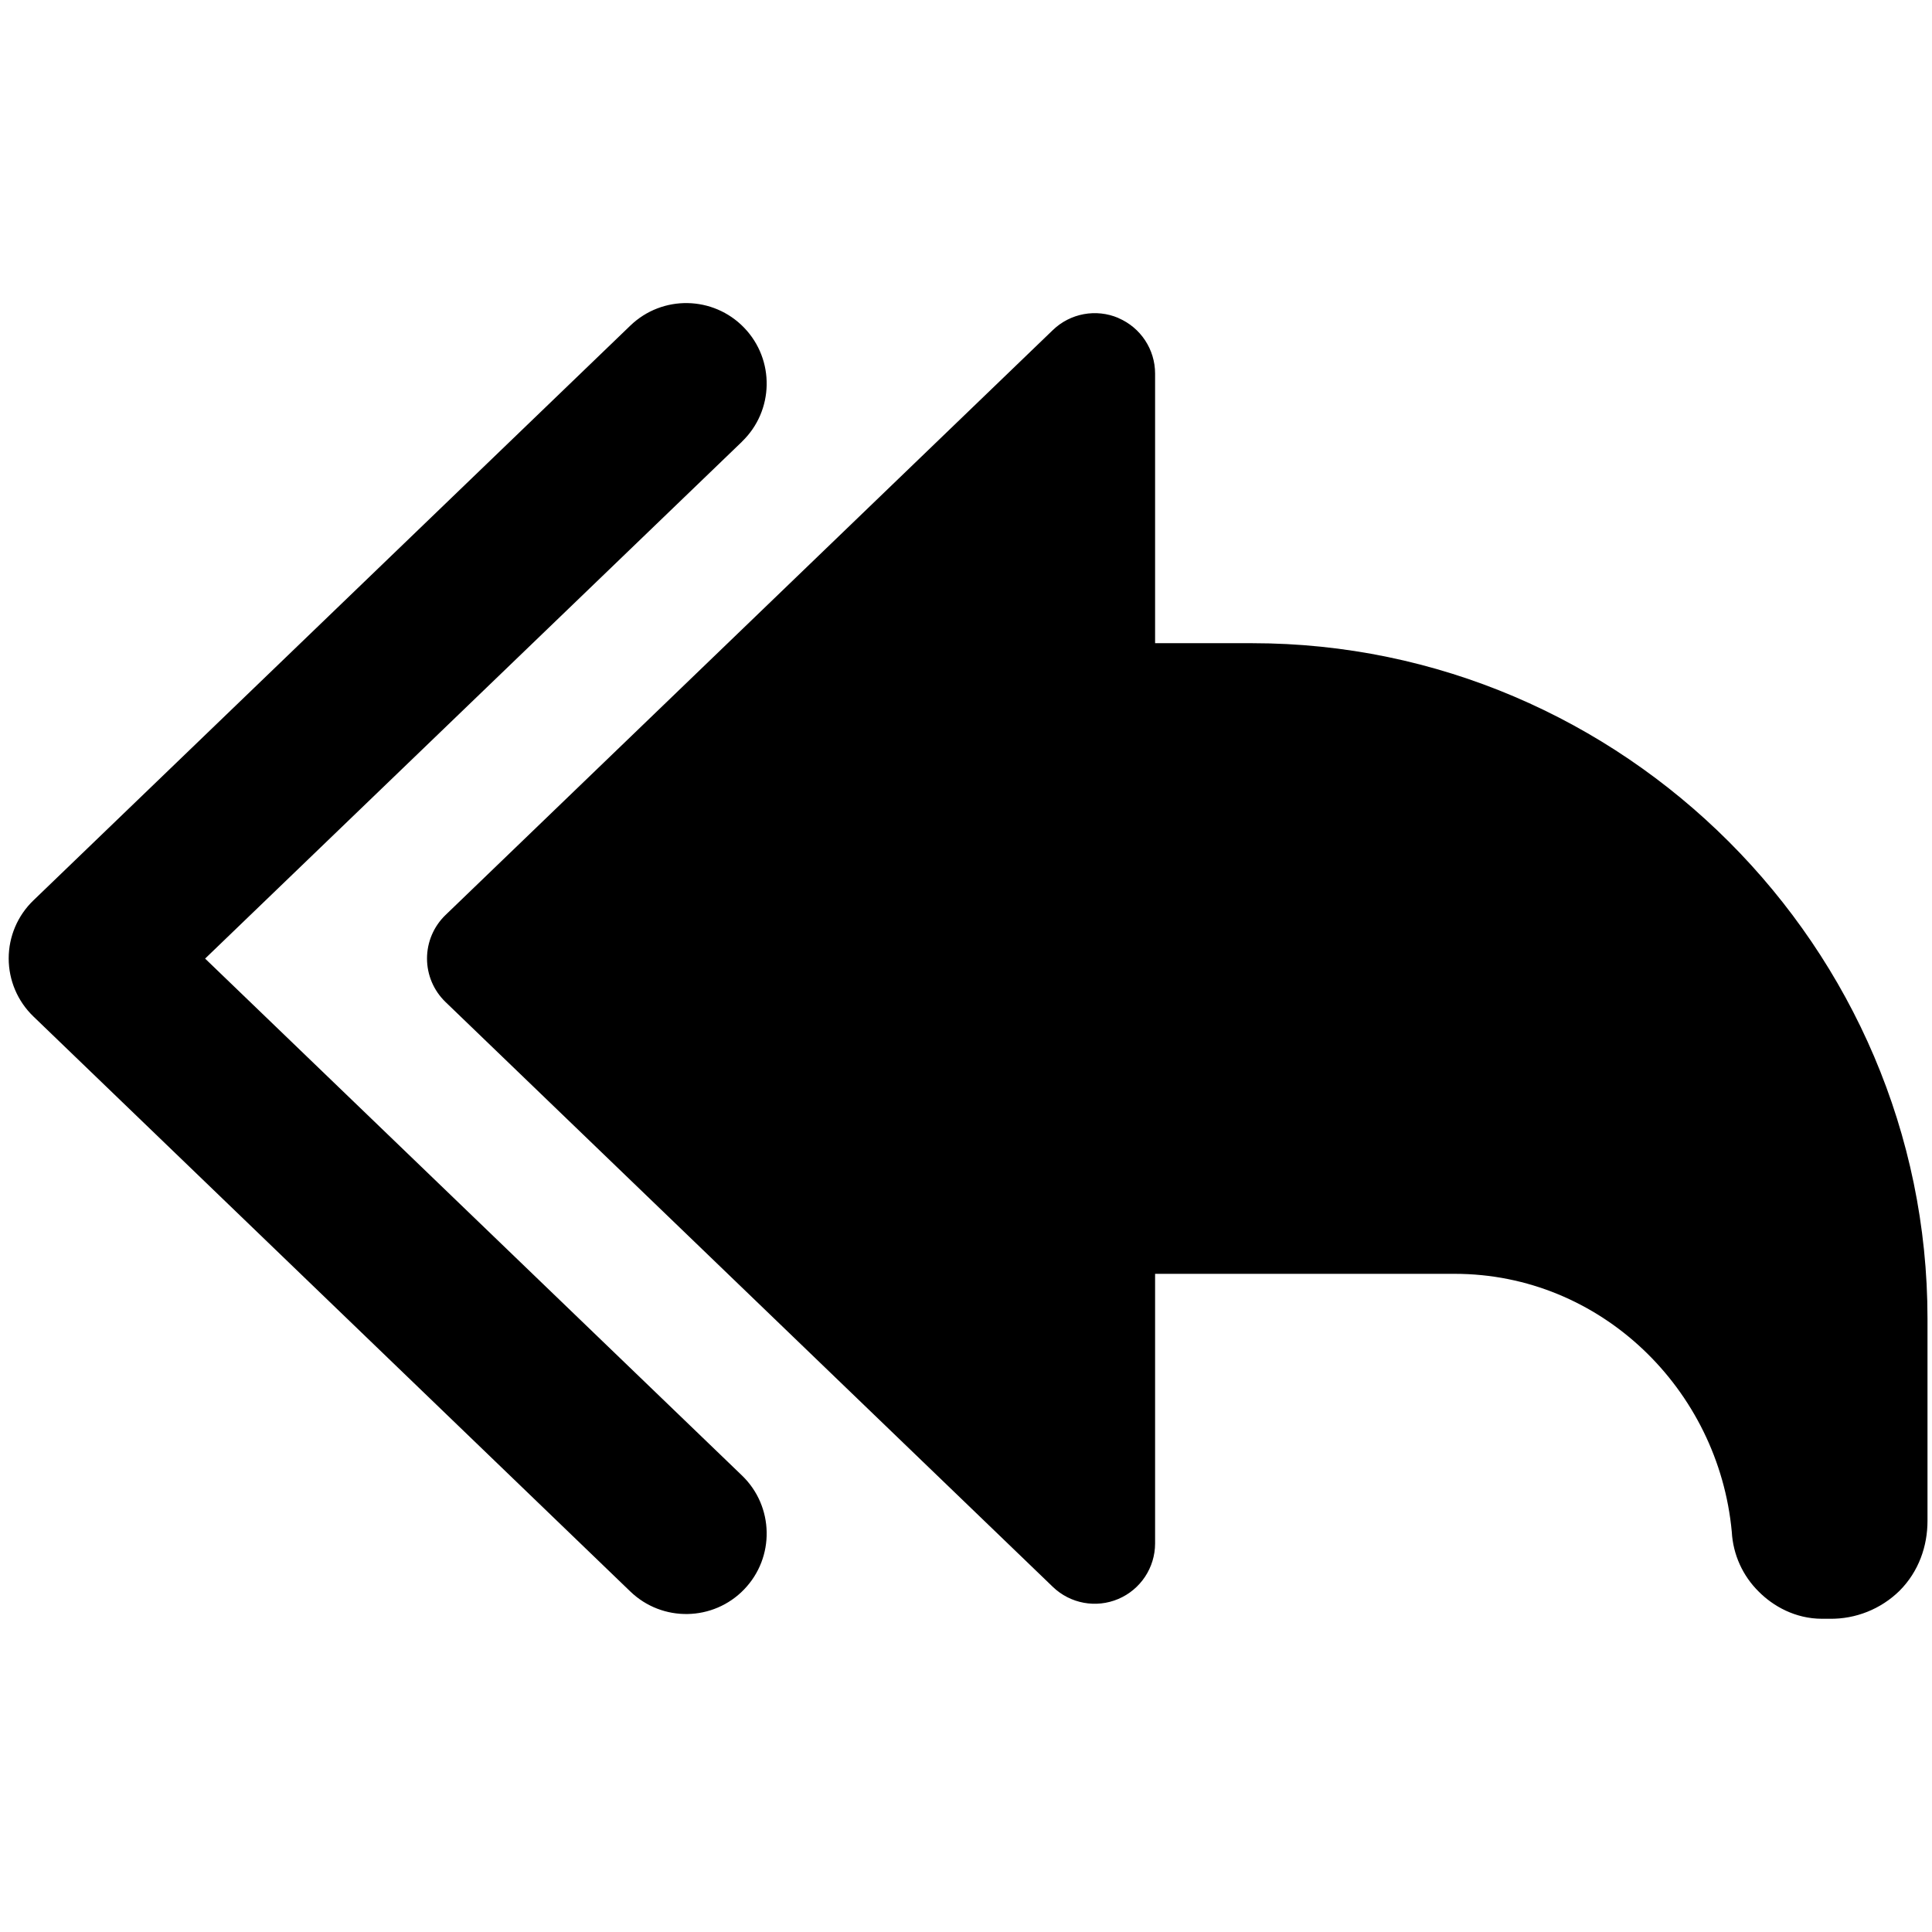
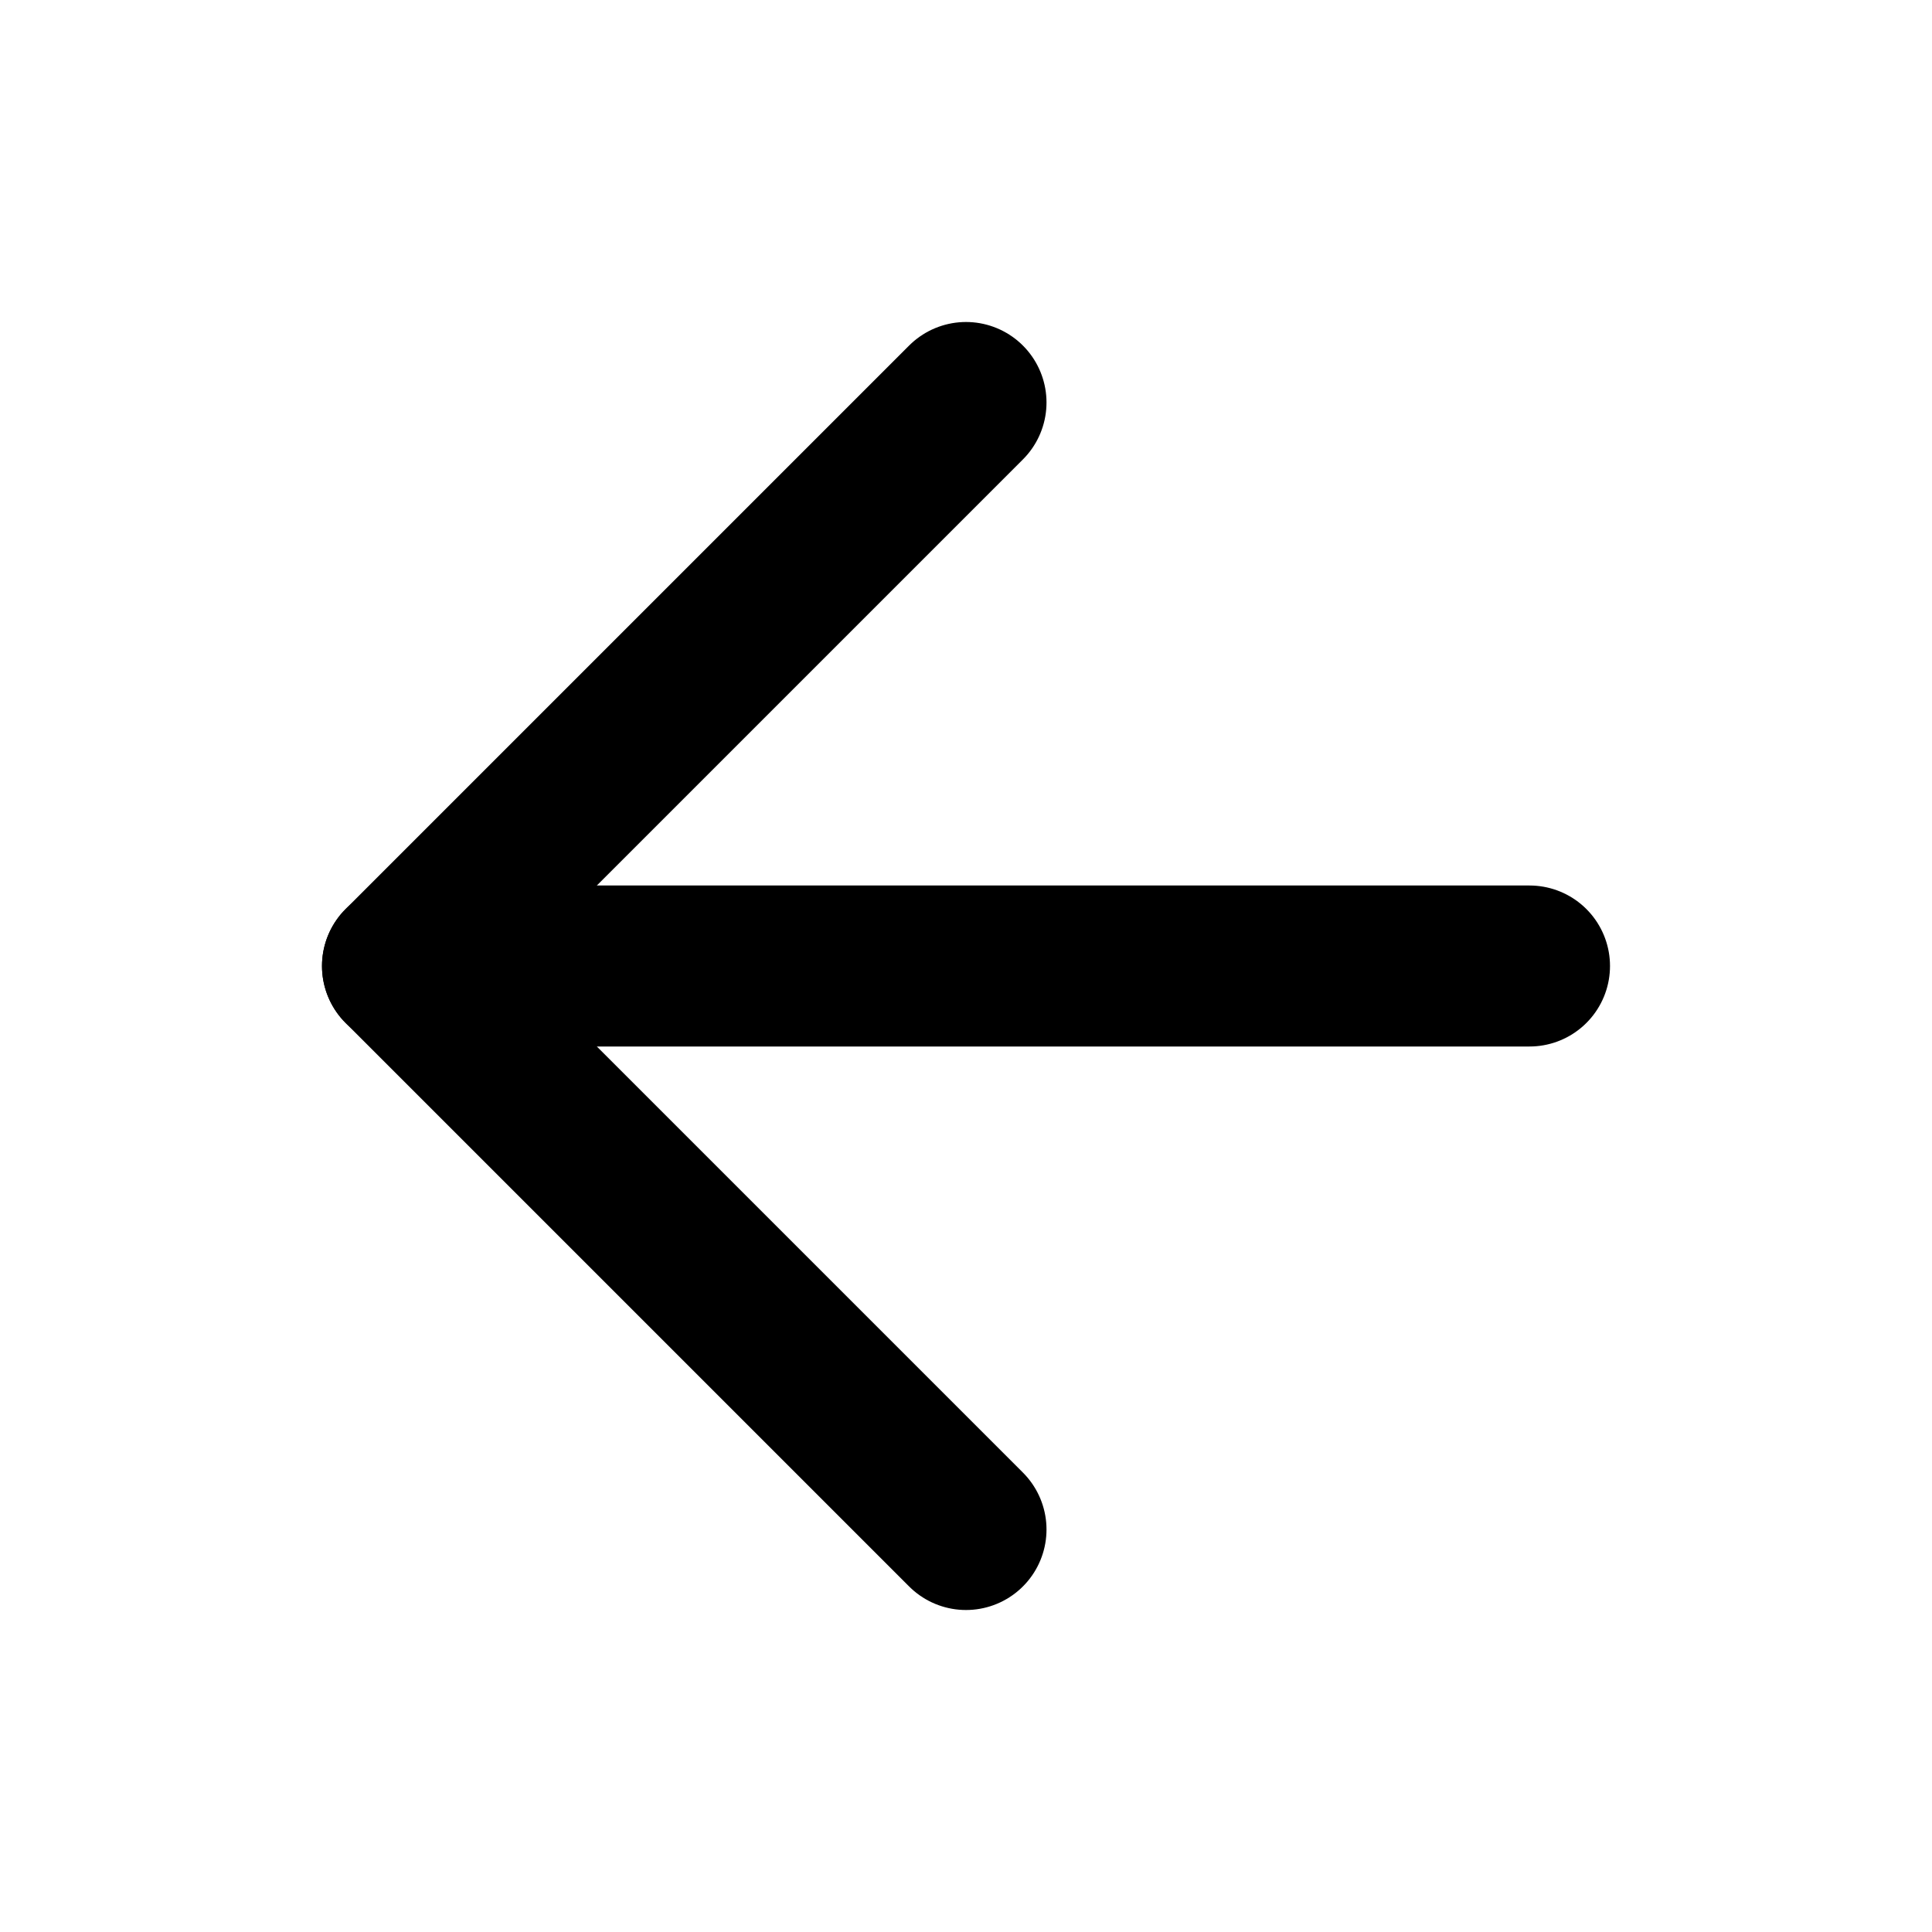
- <svg xmlns="http://www.w3.org/2000/svg" fill="none" viewBox="0 0 24 24" id="Navigation-Direction-Left-Forward--Streamline-Ultimate" height="24" width="24">
-   <path fill="#000000" fill-rule="evenodd" d="M9.218 5.485a1 1 0 1 0 -1.388 -1.44L0.414 11.186a1 1 0 0 0 0 1.44L7.83 19.77a1 1 0 0 0 1.388 -1.44l-6.67 -6.422 6.67 -6.422Zm4.675 -1.534a0.75 0.75 0 0 1 0.456 0.69V7.99h1.207c4.606 0 8.388 3.782 8.388 8.388v2.516c0 0.31 -0.107 0.627 -0.348 0.868a1.215 1.215 0 0 1 -0.868 0.347h-0.093c-0.337 0 -0.611 -0.16 -0.786 -0.336a1.128 1.128 0 0 1 -0.336 -0.743c-0.164 -1.771 -1.629 -3.206 -3.442 -3.206h-3.722v3.349a0.75 0.75 0 0 1 -1.27 0.54l-7.545 -7.266a0.75 0.75 0 0 1 0 -1.08L13.079 4.1a0.75 0.75 0 0 1 0.814 -0.15Z" clip-rule="evenodd" stroke-width="1" />
+ <svg xmlns="http://www.w3.org/2000/svg" width="24" height="24" viewBox="0 0 24 24" fill="none" stroke="currentColor" stroke-width="2" stroke-linecap="round" stroke-linejoin="round" class="lucide lucide-arrow-left preview-icon">
+   <path d="m12 19-7-7 7-7" />
+   <path d="M19 12H5" />
</svg>
